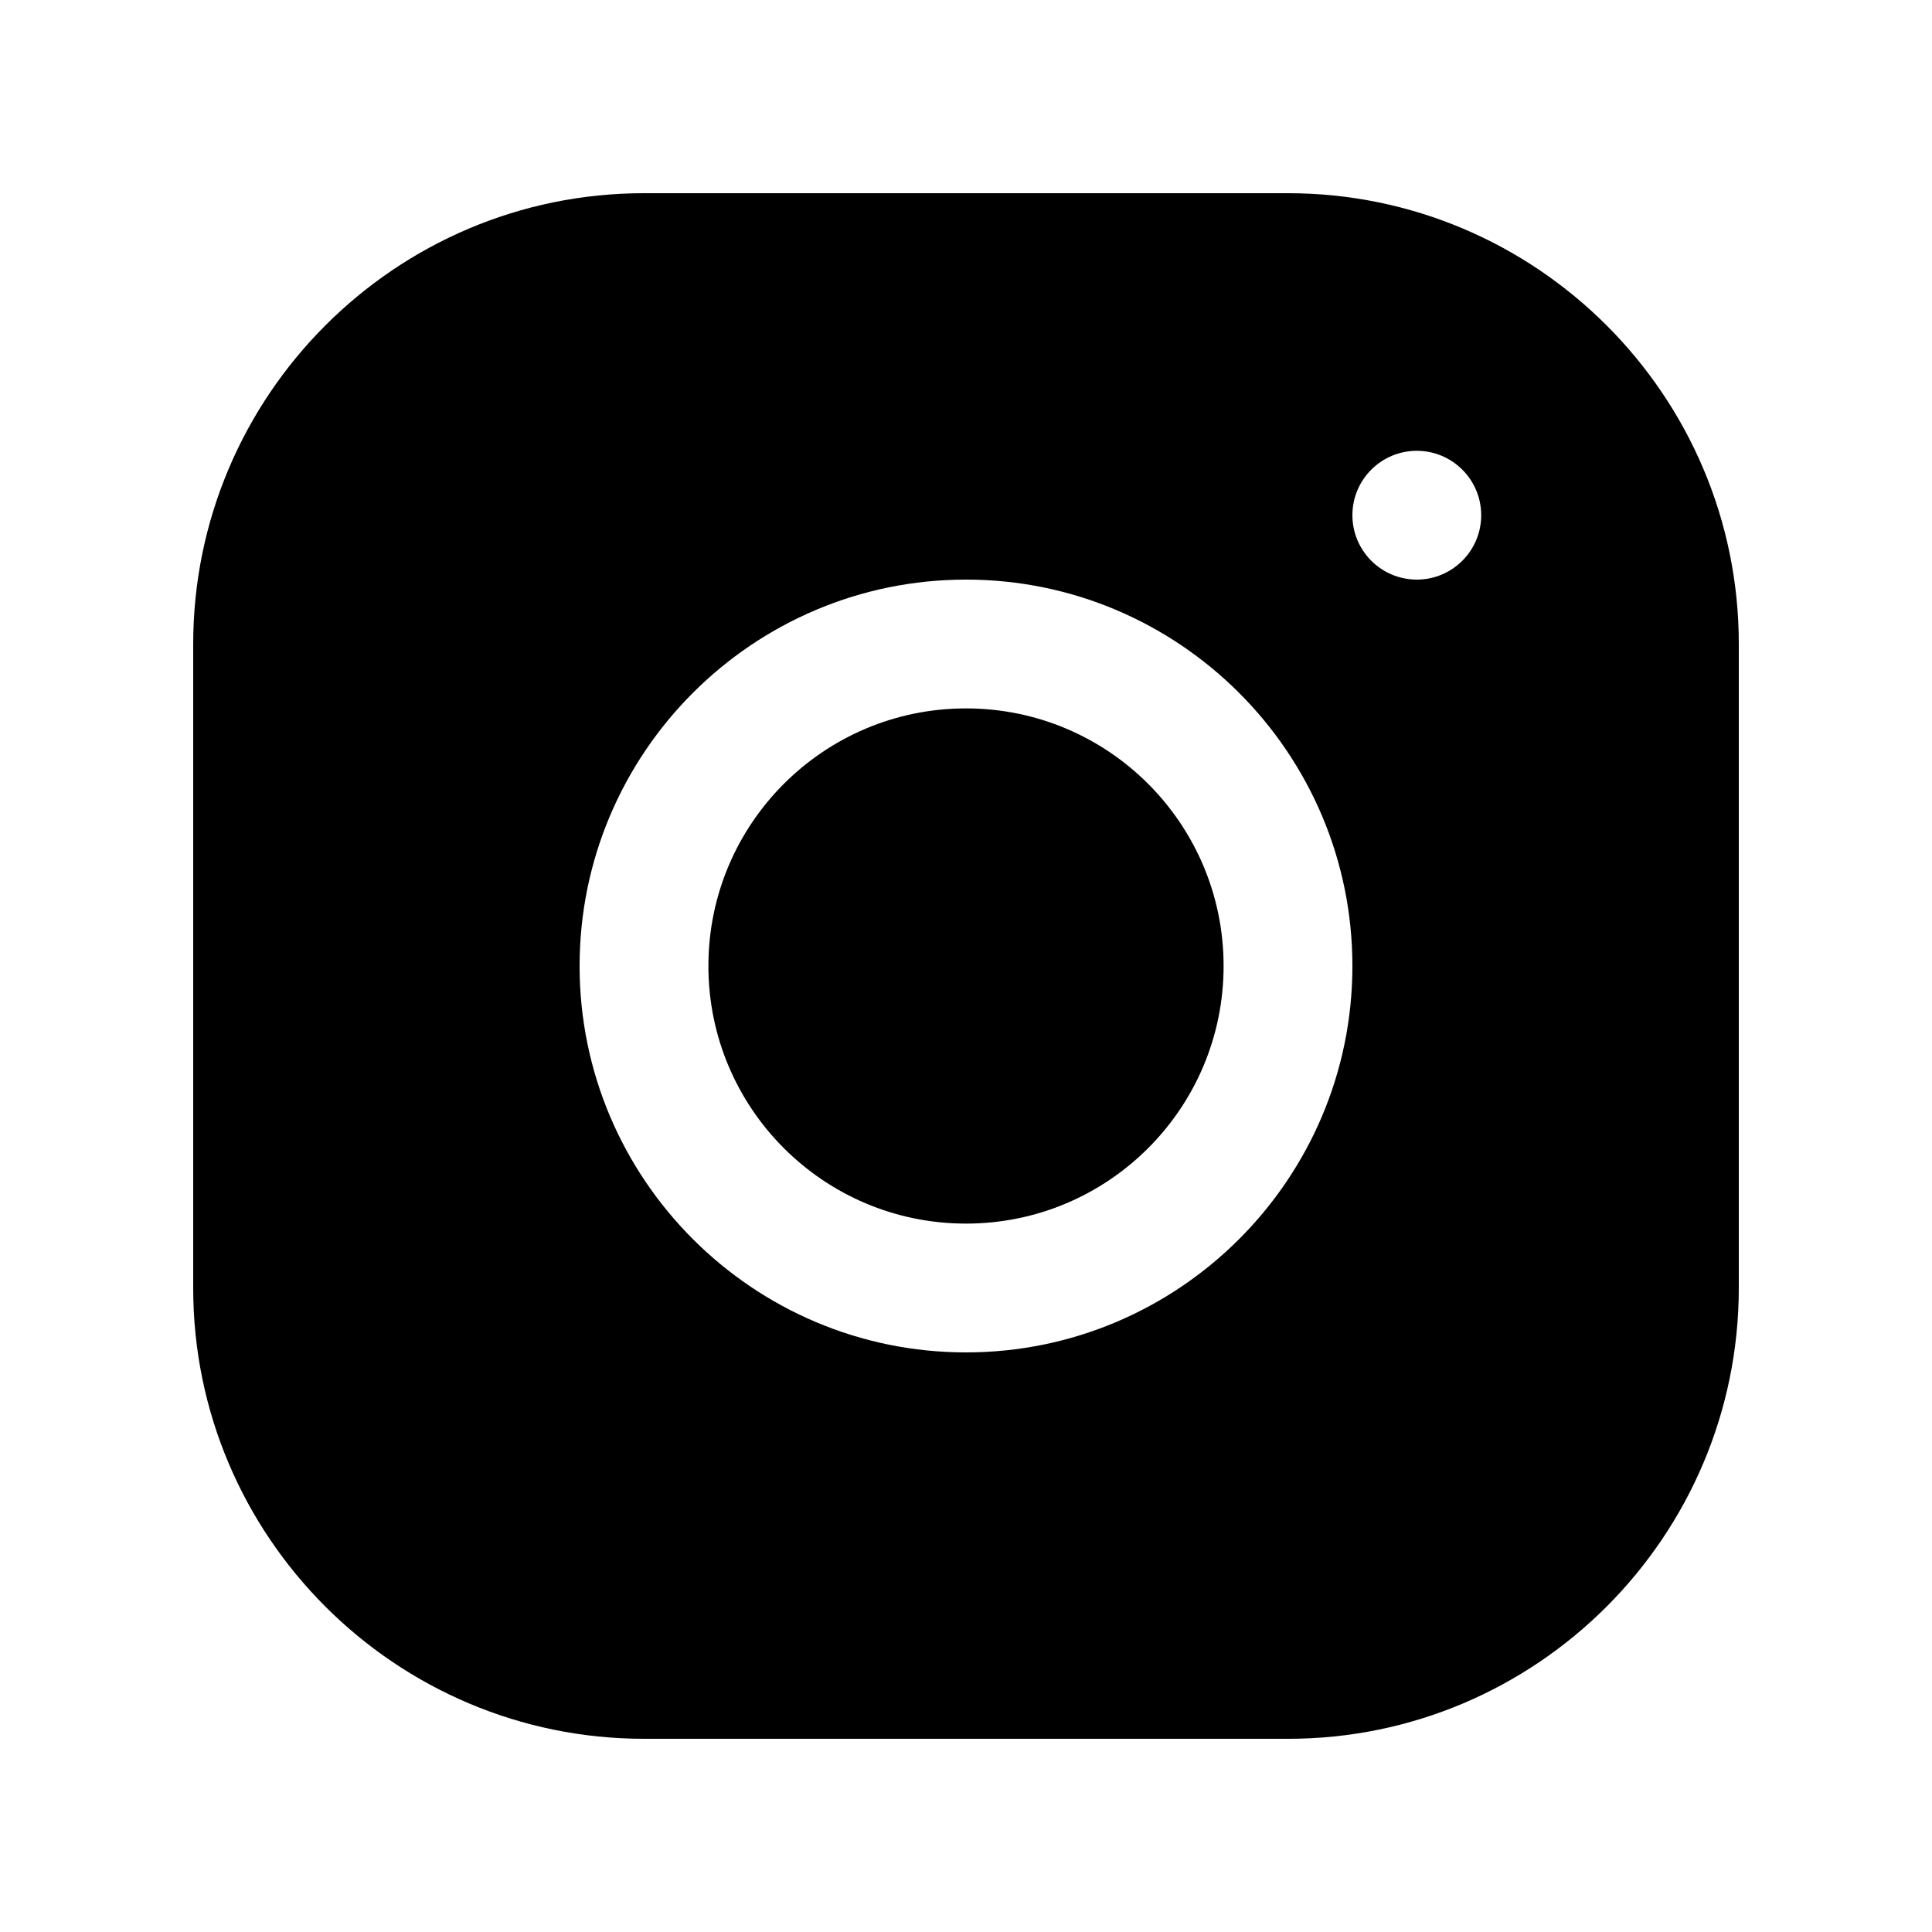
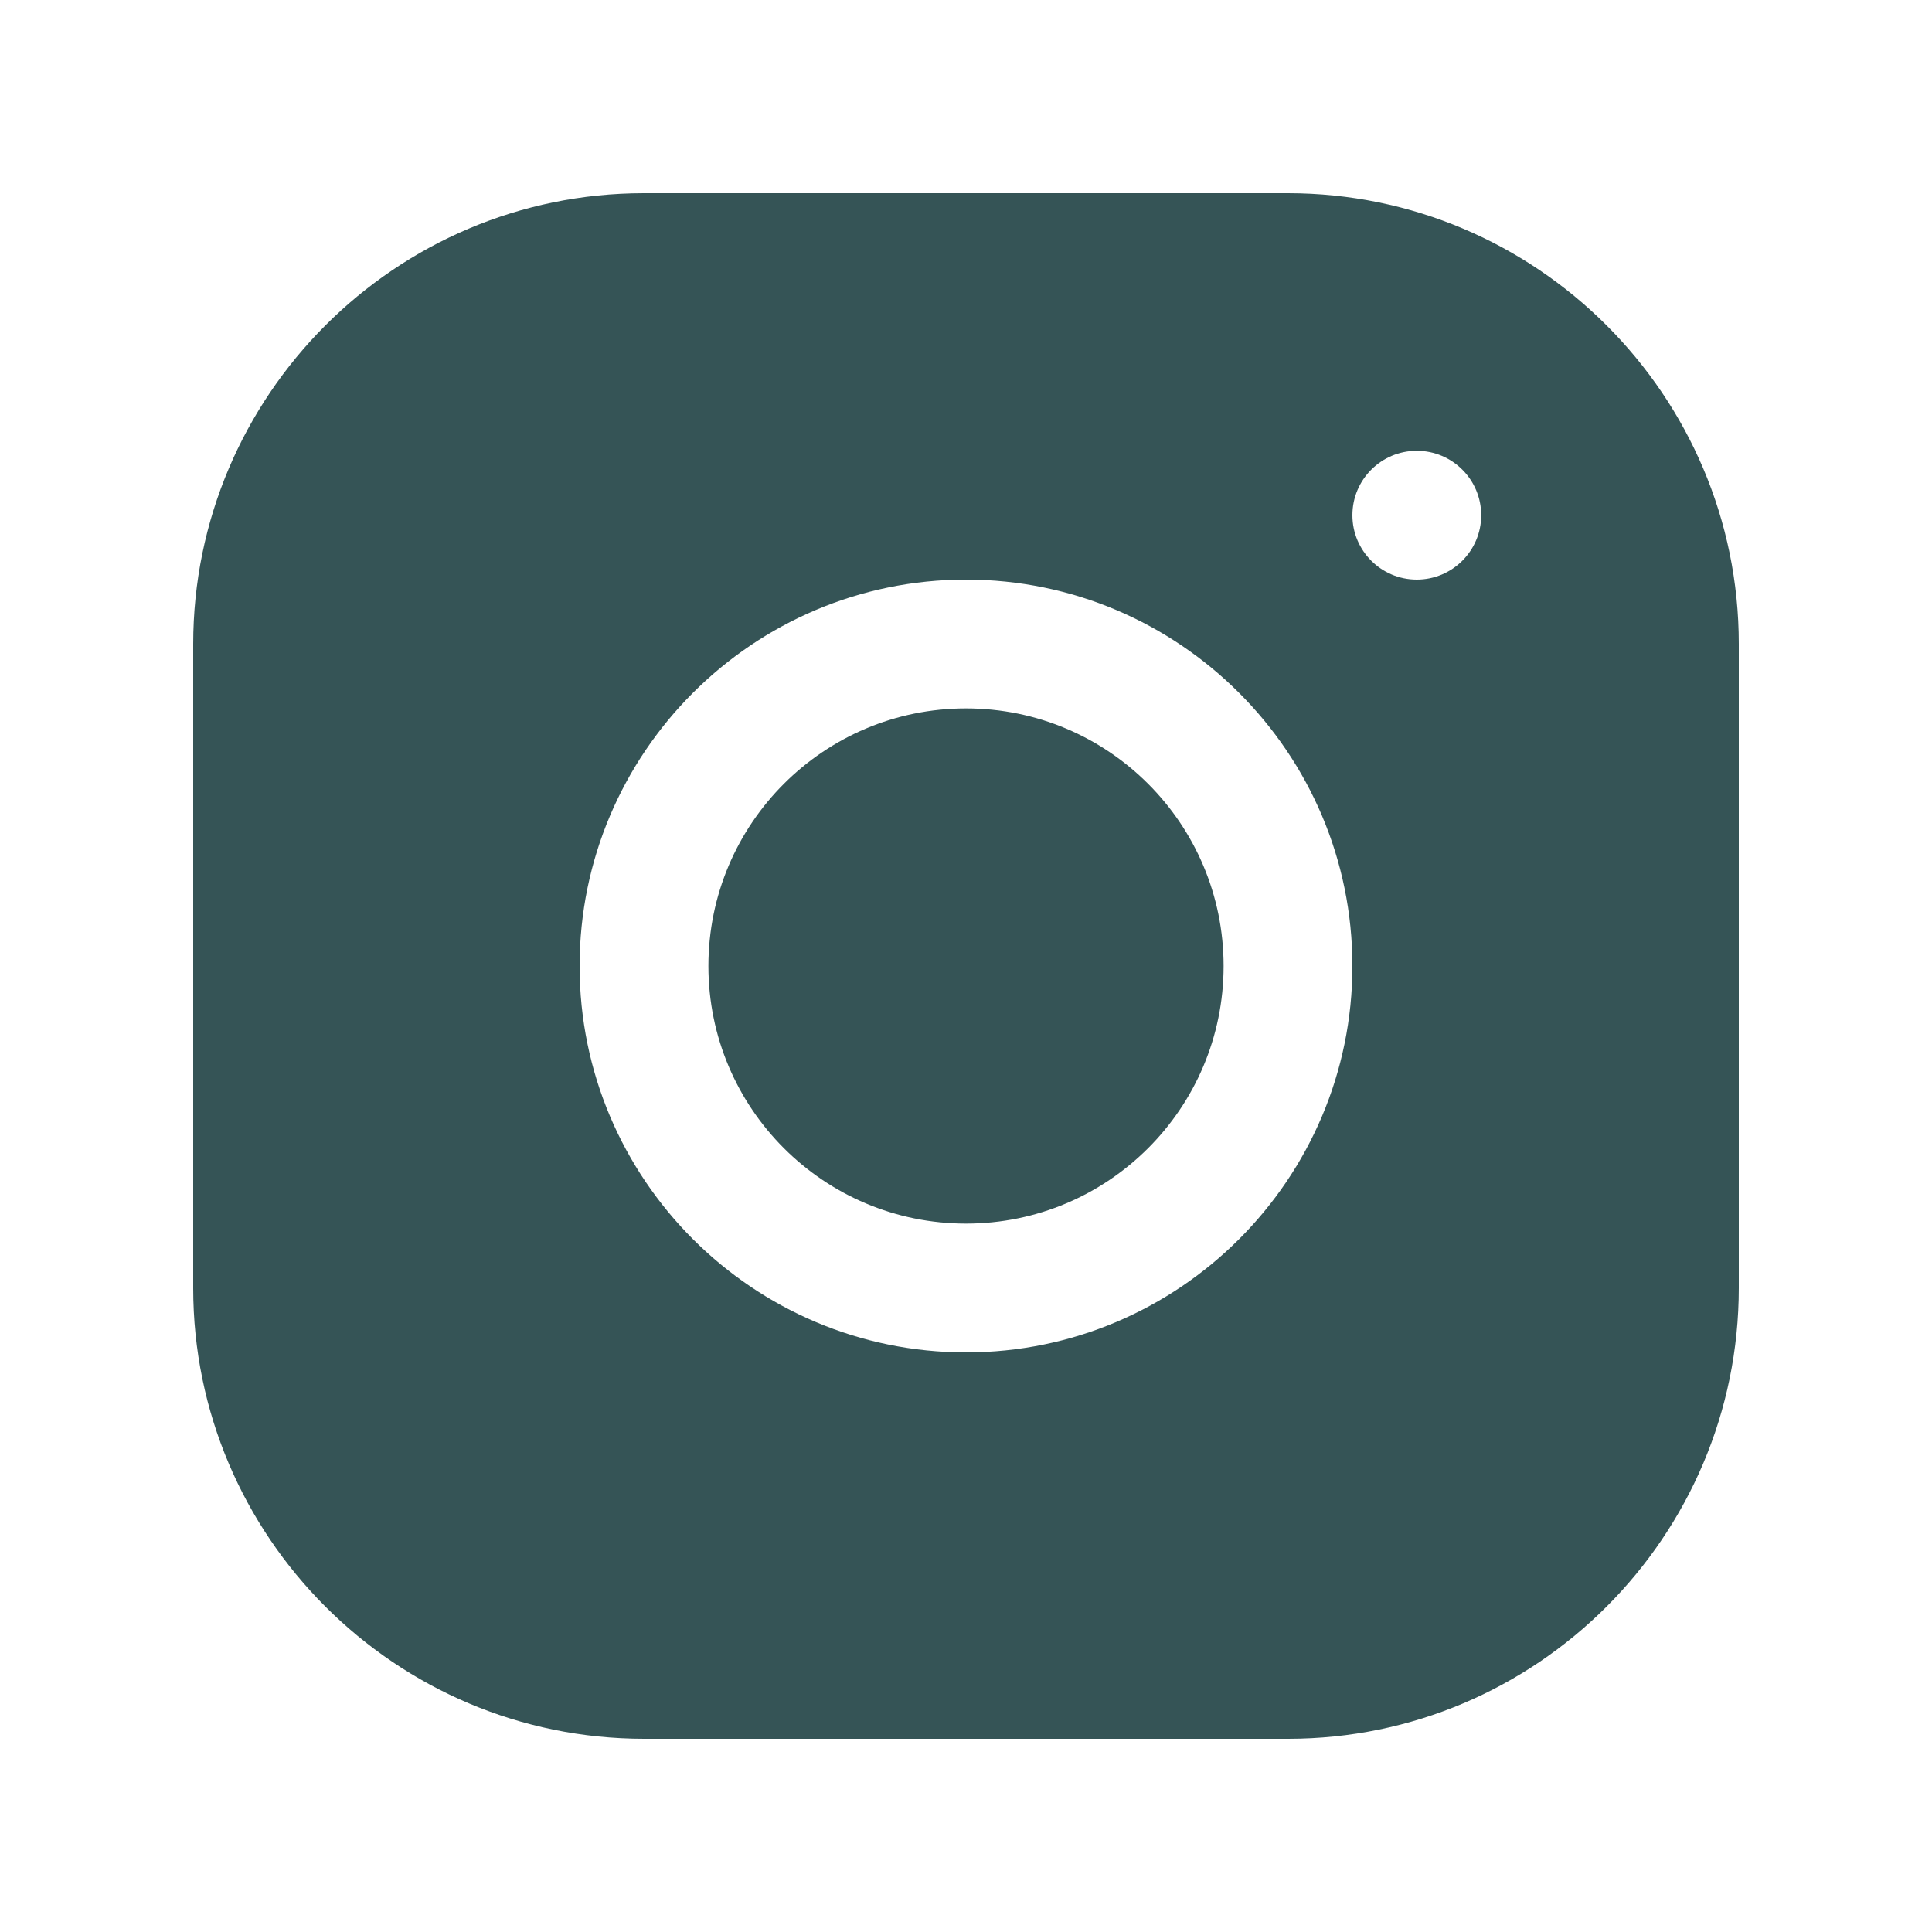
- <svg xmlns="http://www.w3.org/2000/svg" viewBox="0 0 30 30" width="30px" height="30px">
+ <svg xmlns="http://www.w3.org/2000/svg" viewBox="0 0 30 30" width="30px" height="30px" fill="#355456">
  <path d="M 9.998 3 C 6.139 3 3 6.142 3 10.002 L 3 20.002 C 3 23.861 6.142 27 10.002 27 L 20.002 27 C 23.861 27 27 23.858 27 19.998 L 27 9.998 C 27 6.139 23.858 3 19.998 3 L 9.998 3 z M 22 7 C 22.552 7 23 7.448 23 8 C 23 8.552 22.552 9 22 9 C 21.448 9 21 8.552 21 8 C 21 7.448 21.448 7 22 7 z M 15 9 C 18.309 9 21 11.691 21 15 C 21 18.309 18.309 21 15 21 C 11.691 21 9 18.309 9 15 C 9 11.691 11.691 9 15 9 z M 15 11 A 4 4 0 0 0 11 15 A 4 4 0 0 0 15 19 A 4 4 0 0 0 19 15 A 4 4 0 0 0 15 11 z" />
</svg>
